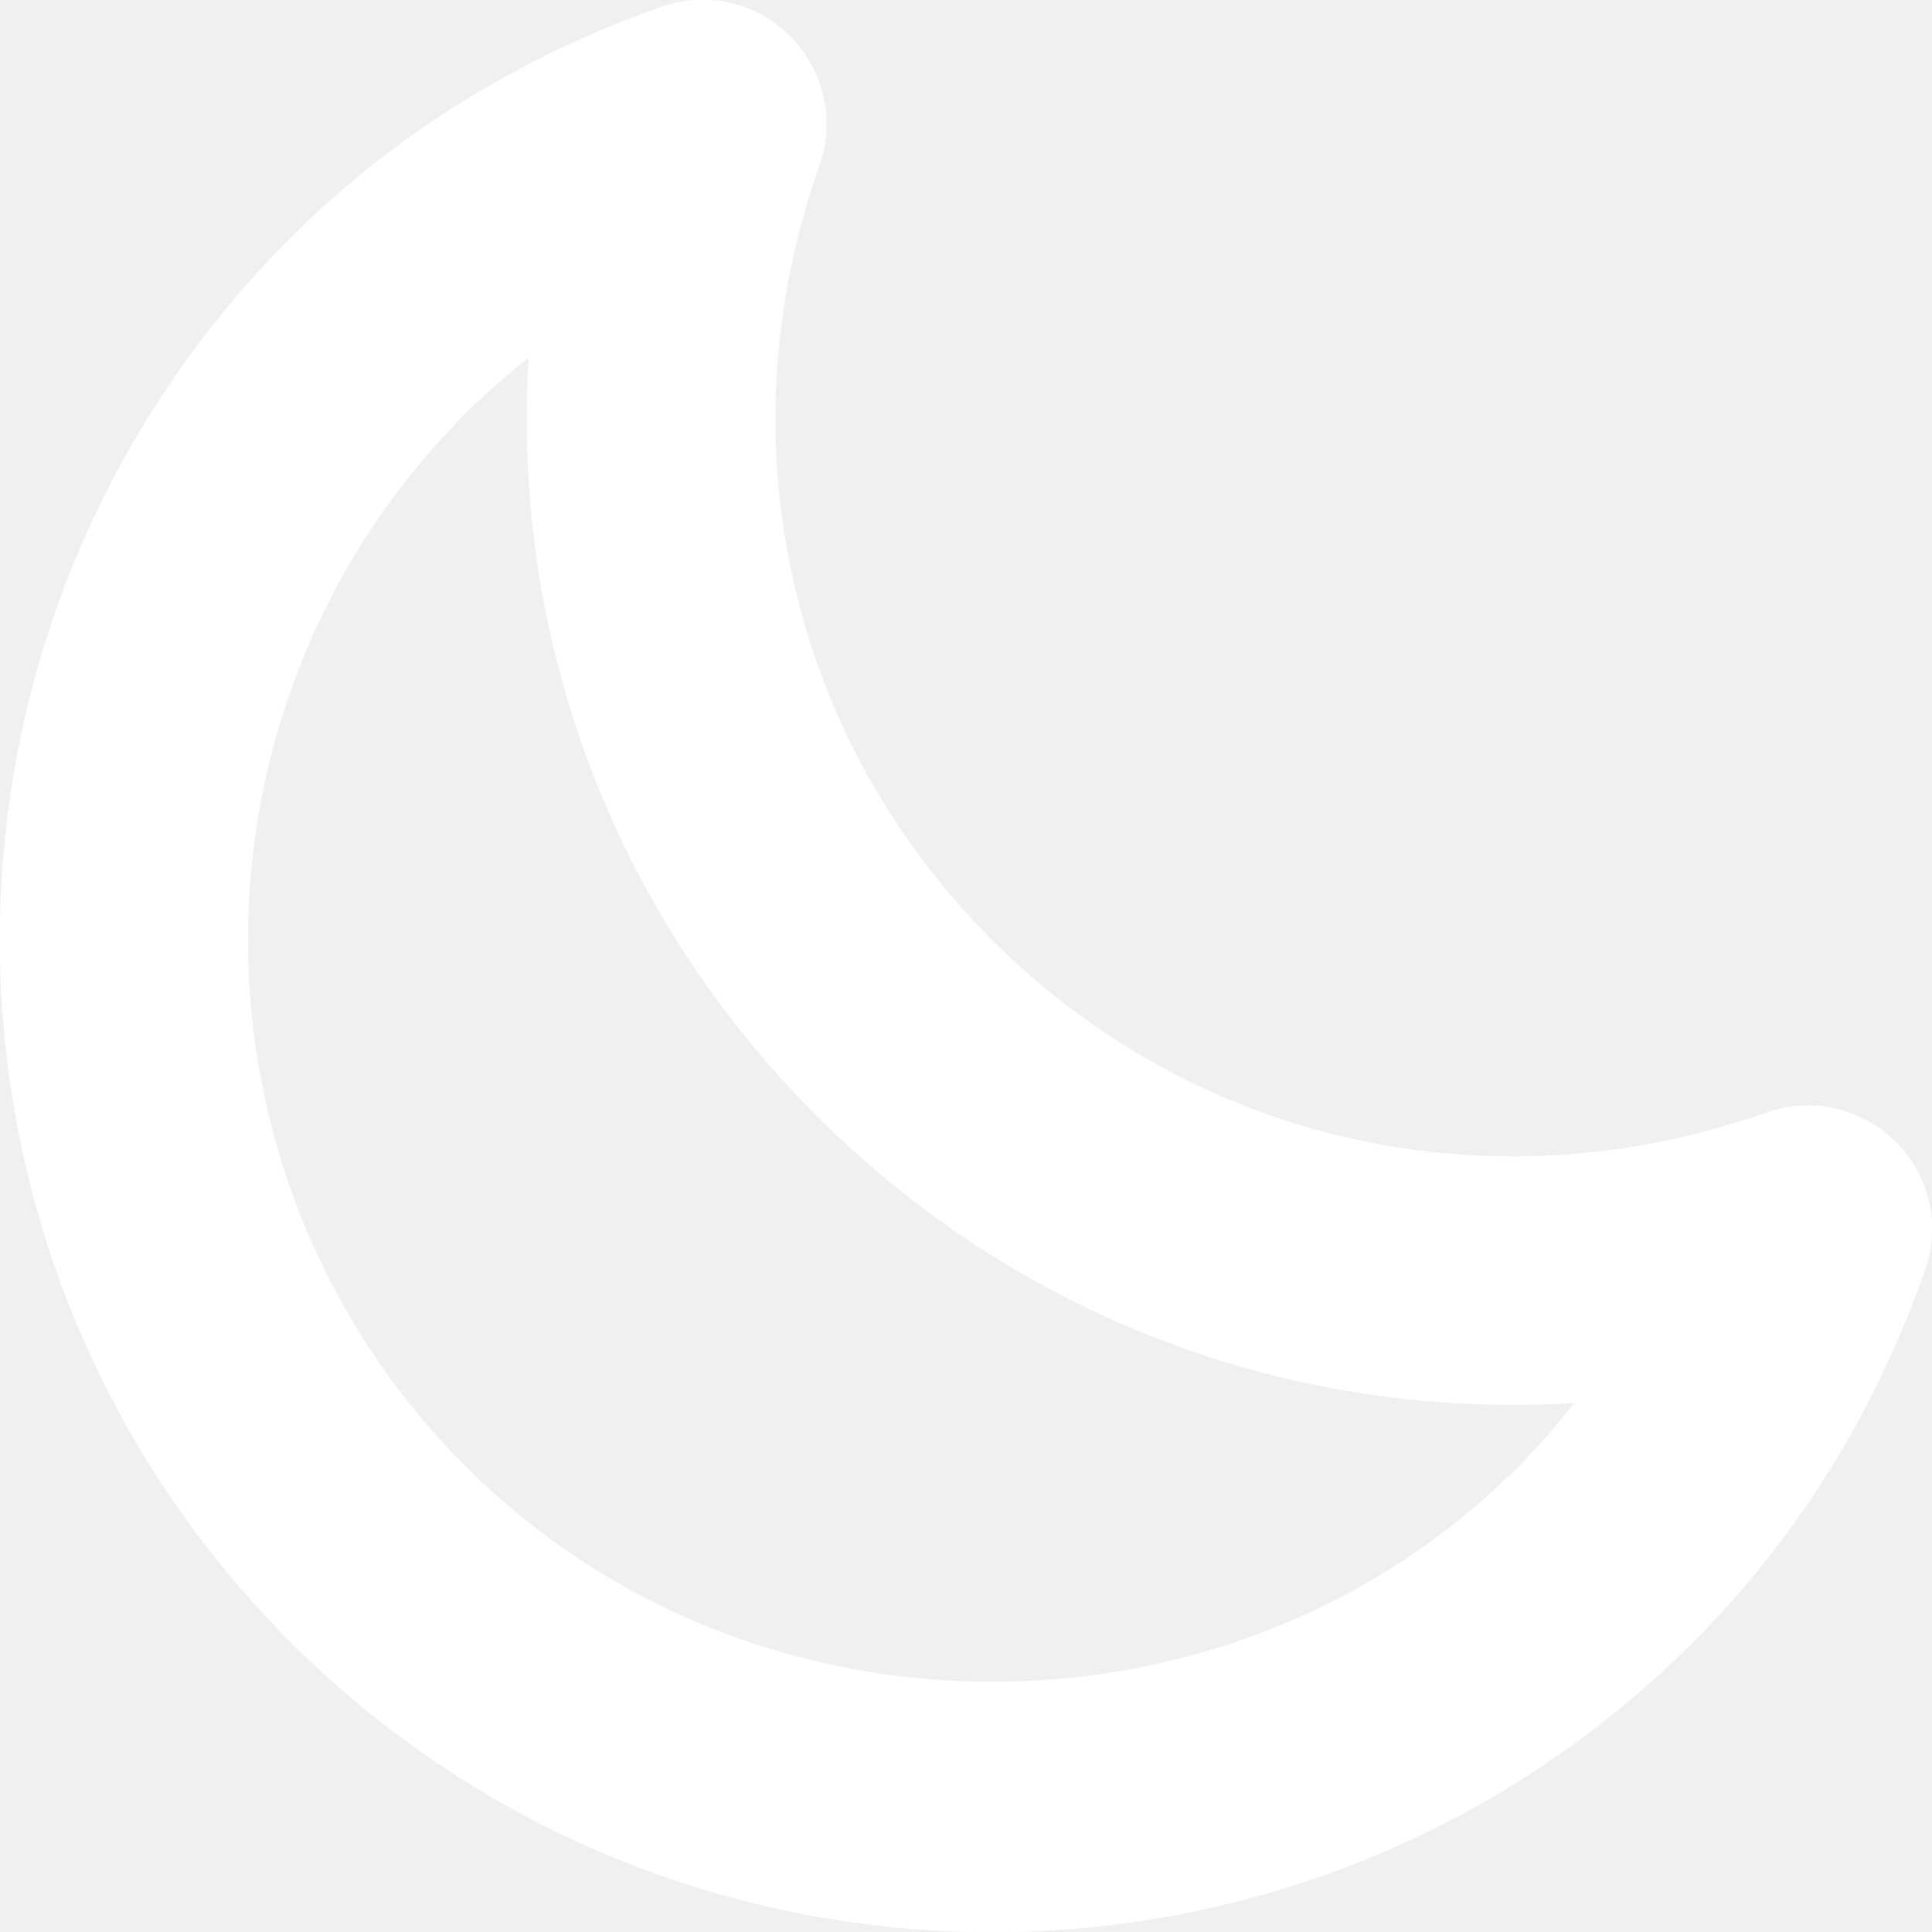
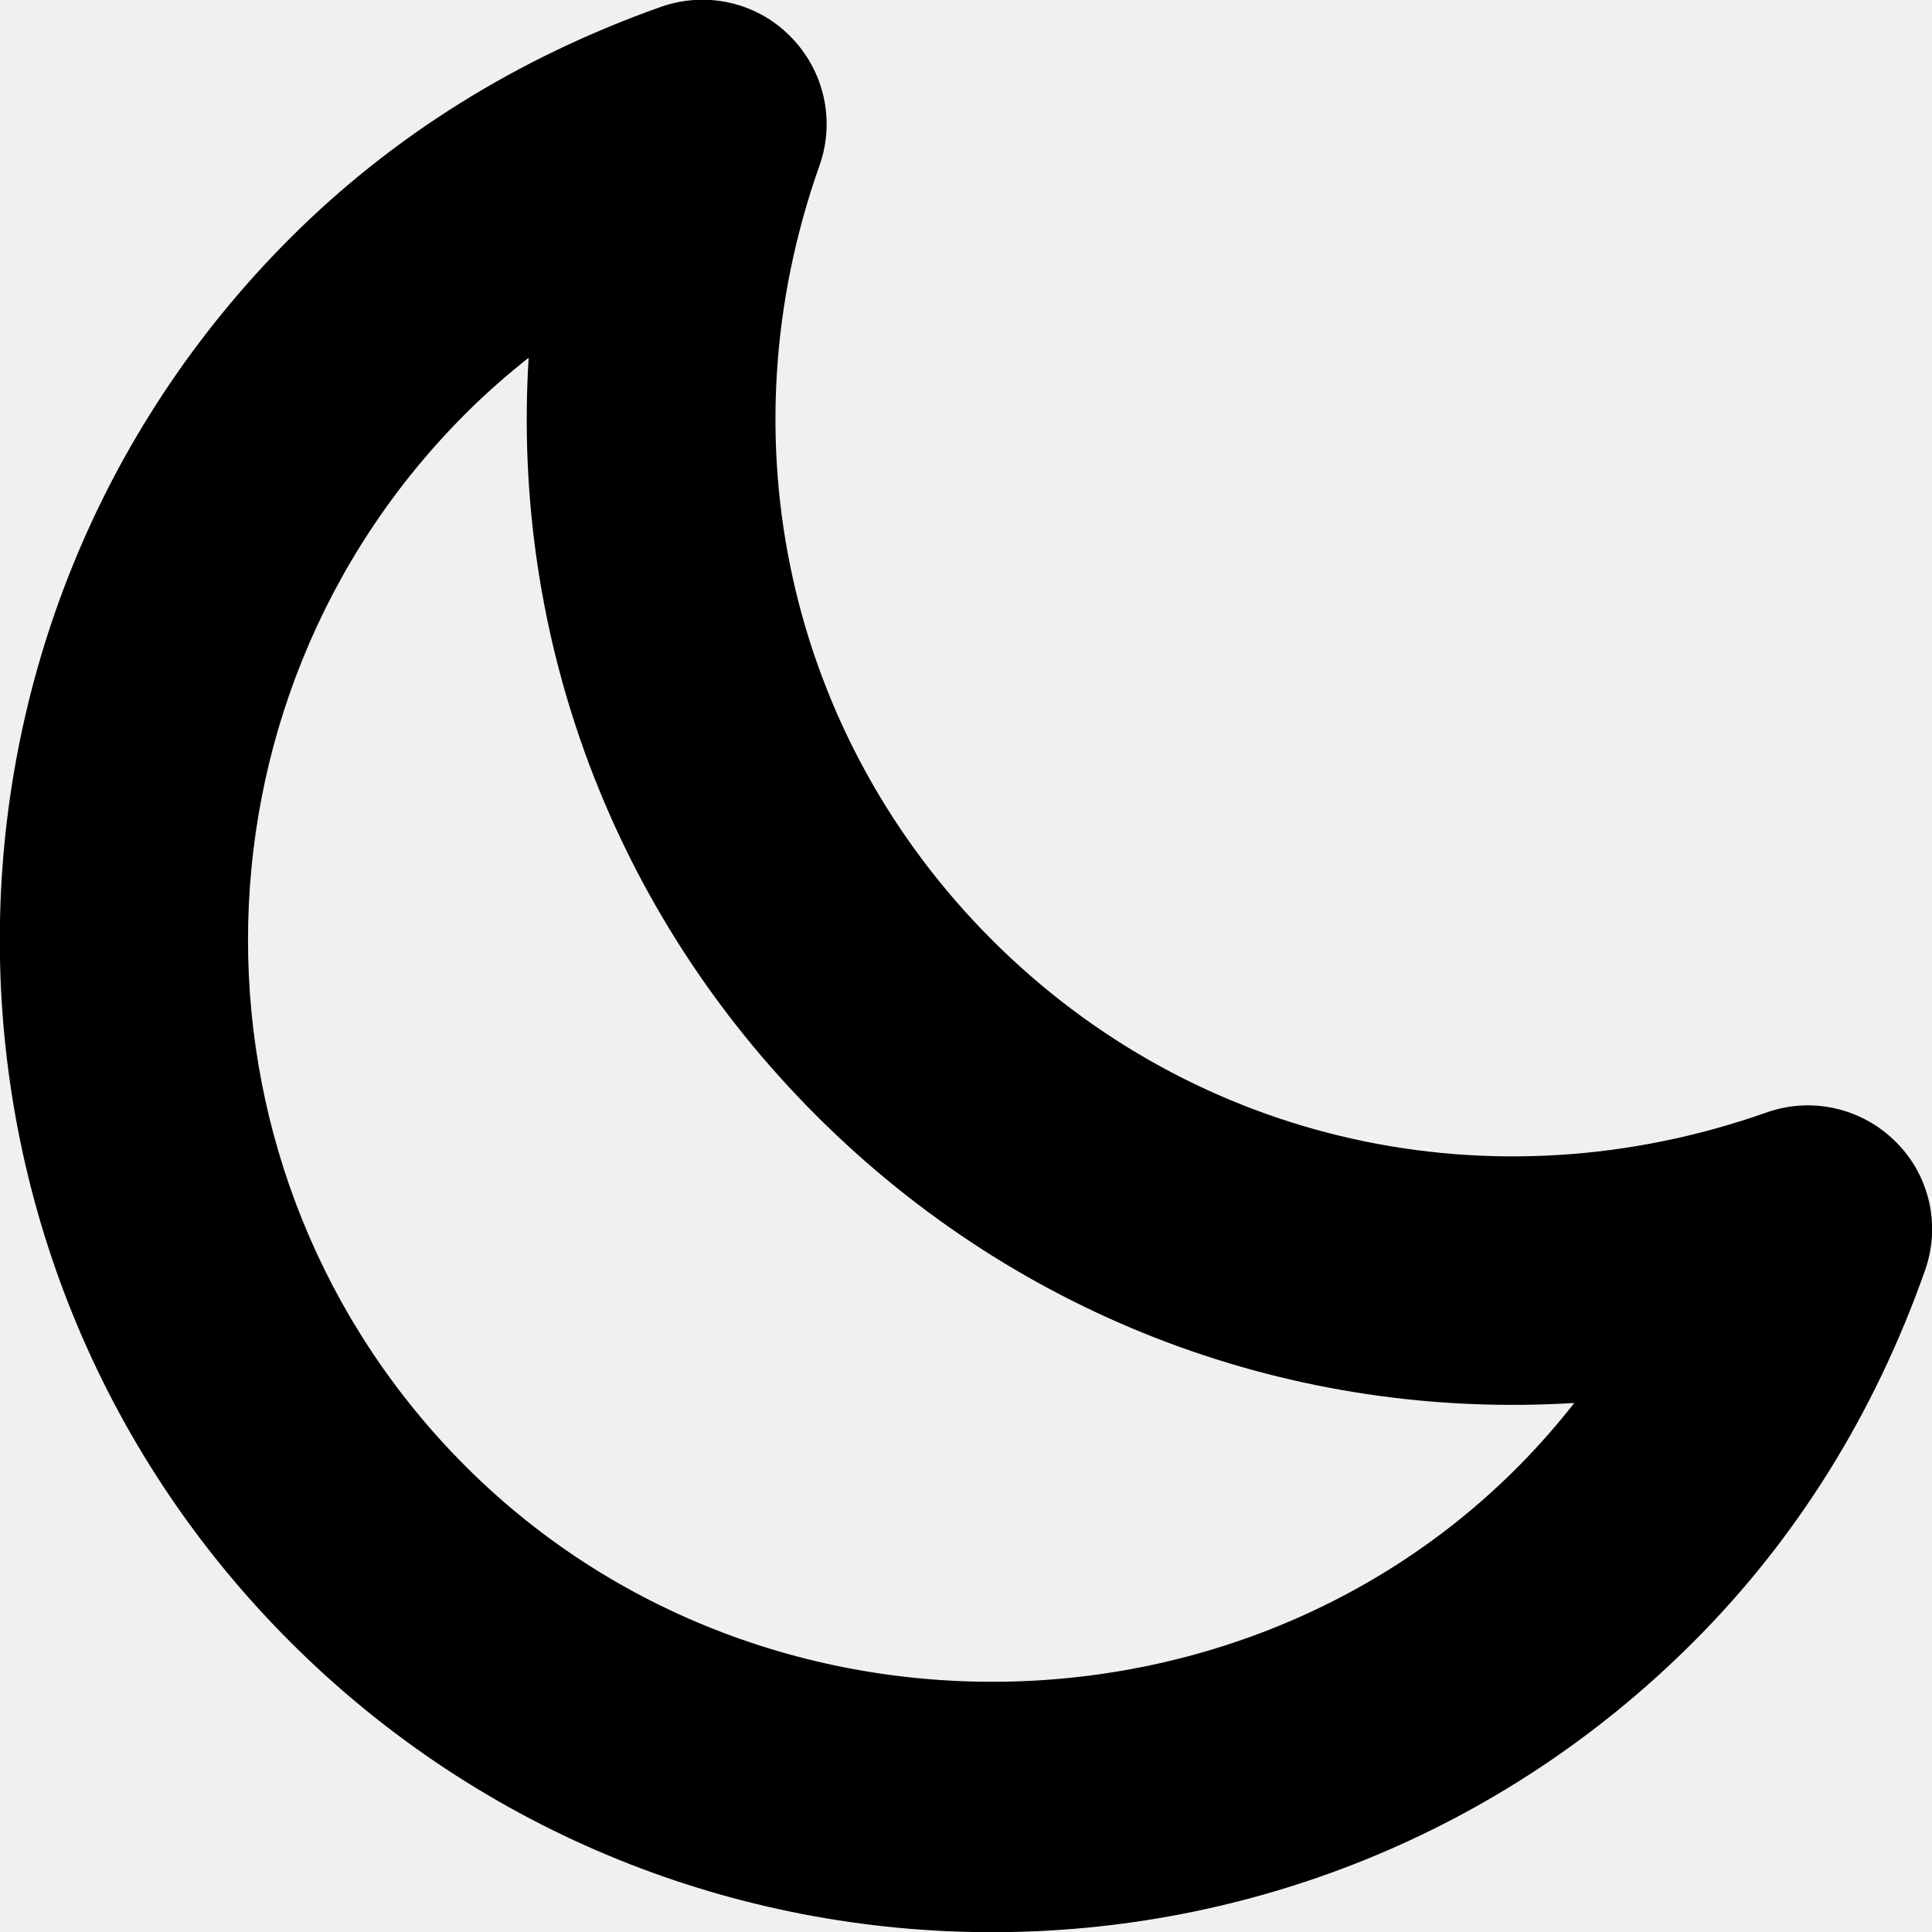
- <svg xmlns="http://www.w3.org/2000/svg" version="1.1" id="Layer_1" x="0px" y="0px" viewBox="0 0 512 512" style="enable-background:new 0 0 512 512;" xml:space="preserve">
-   <style type="text/css">
- 	.st0{fill:#FFFFFF;}
- </style>
-   <path class="st0" d="M448.8,435.1c-102.5,102.6-269.3,102.6-371.9,0c-102.6-102.6-102.6-269.4,0-372c27.1-27.1,60.2-47.8,98.3-61.3  c12-4.2,25.3-1.2,34.2,7.8c9,9,12,22.3,7.8,34.2c-25.8,72.7-8.2,151.4,45.7,205.3c53.9,53.9,132.5,71.4,205.3,45.7  c11.9-4.2,25.2-1.2,34.2,7.8c9,8.9,12,22.2,7.7,34.2C496.7,374.8,476,407.9,448.8,435.1z M123.4,109.6c-76.9,76.9-76.9,202.1,0,279  c82.2,82.2,222.2,74.8,293.8-16.8c-73.9,4.6-146.7-22-200.9-76.2c-54.2-54.2-80.8-126.9-76.2-200.8  C134.3,99.4,128.7,104.3,123.4,109.6z" />
+ <svg xmlns="http://www.w3.org/2000/svg" version="1.1" baseProfile="tiny" id="Layer_1" x="0px" y="0px" viewBox="0 0 512 512" overflow="visible" xml:space="preserve">
+   <path d="M448.8,435.1c-102.5,102.6-269.3,102.6-371.9,0s-102.6-269.4,0-372C104,36,137.1,15.3,175.2,1.8c12-4.2,25.3-1.2,34.2,7.8  c9,9,12,22.3,7.8,34.2c-25.8,72.7-8.2,151.4,45.7,205.3s132.5,71.4,205.3,45.7c11.9-4.2,25.2-1.2,34.2,7.8c9,8.9,12,22.2,7.7,34.2  C496.7,374.8,476,407.9,448.8,435.1z M123.4,109.6c-76.9,76.9-76.9,202.1,0,279c82.2,82.2,222.2,74.8,293.8-16.8  c-73.9,4.6-146.7-22-200.9-76.2s-80.8-126.9-76.2-200.8C134.3,99.4,128.7,104.3,123.4,109.6z" />
</svg>
